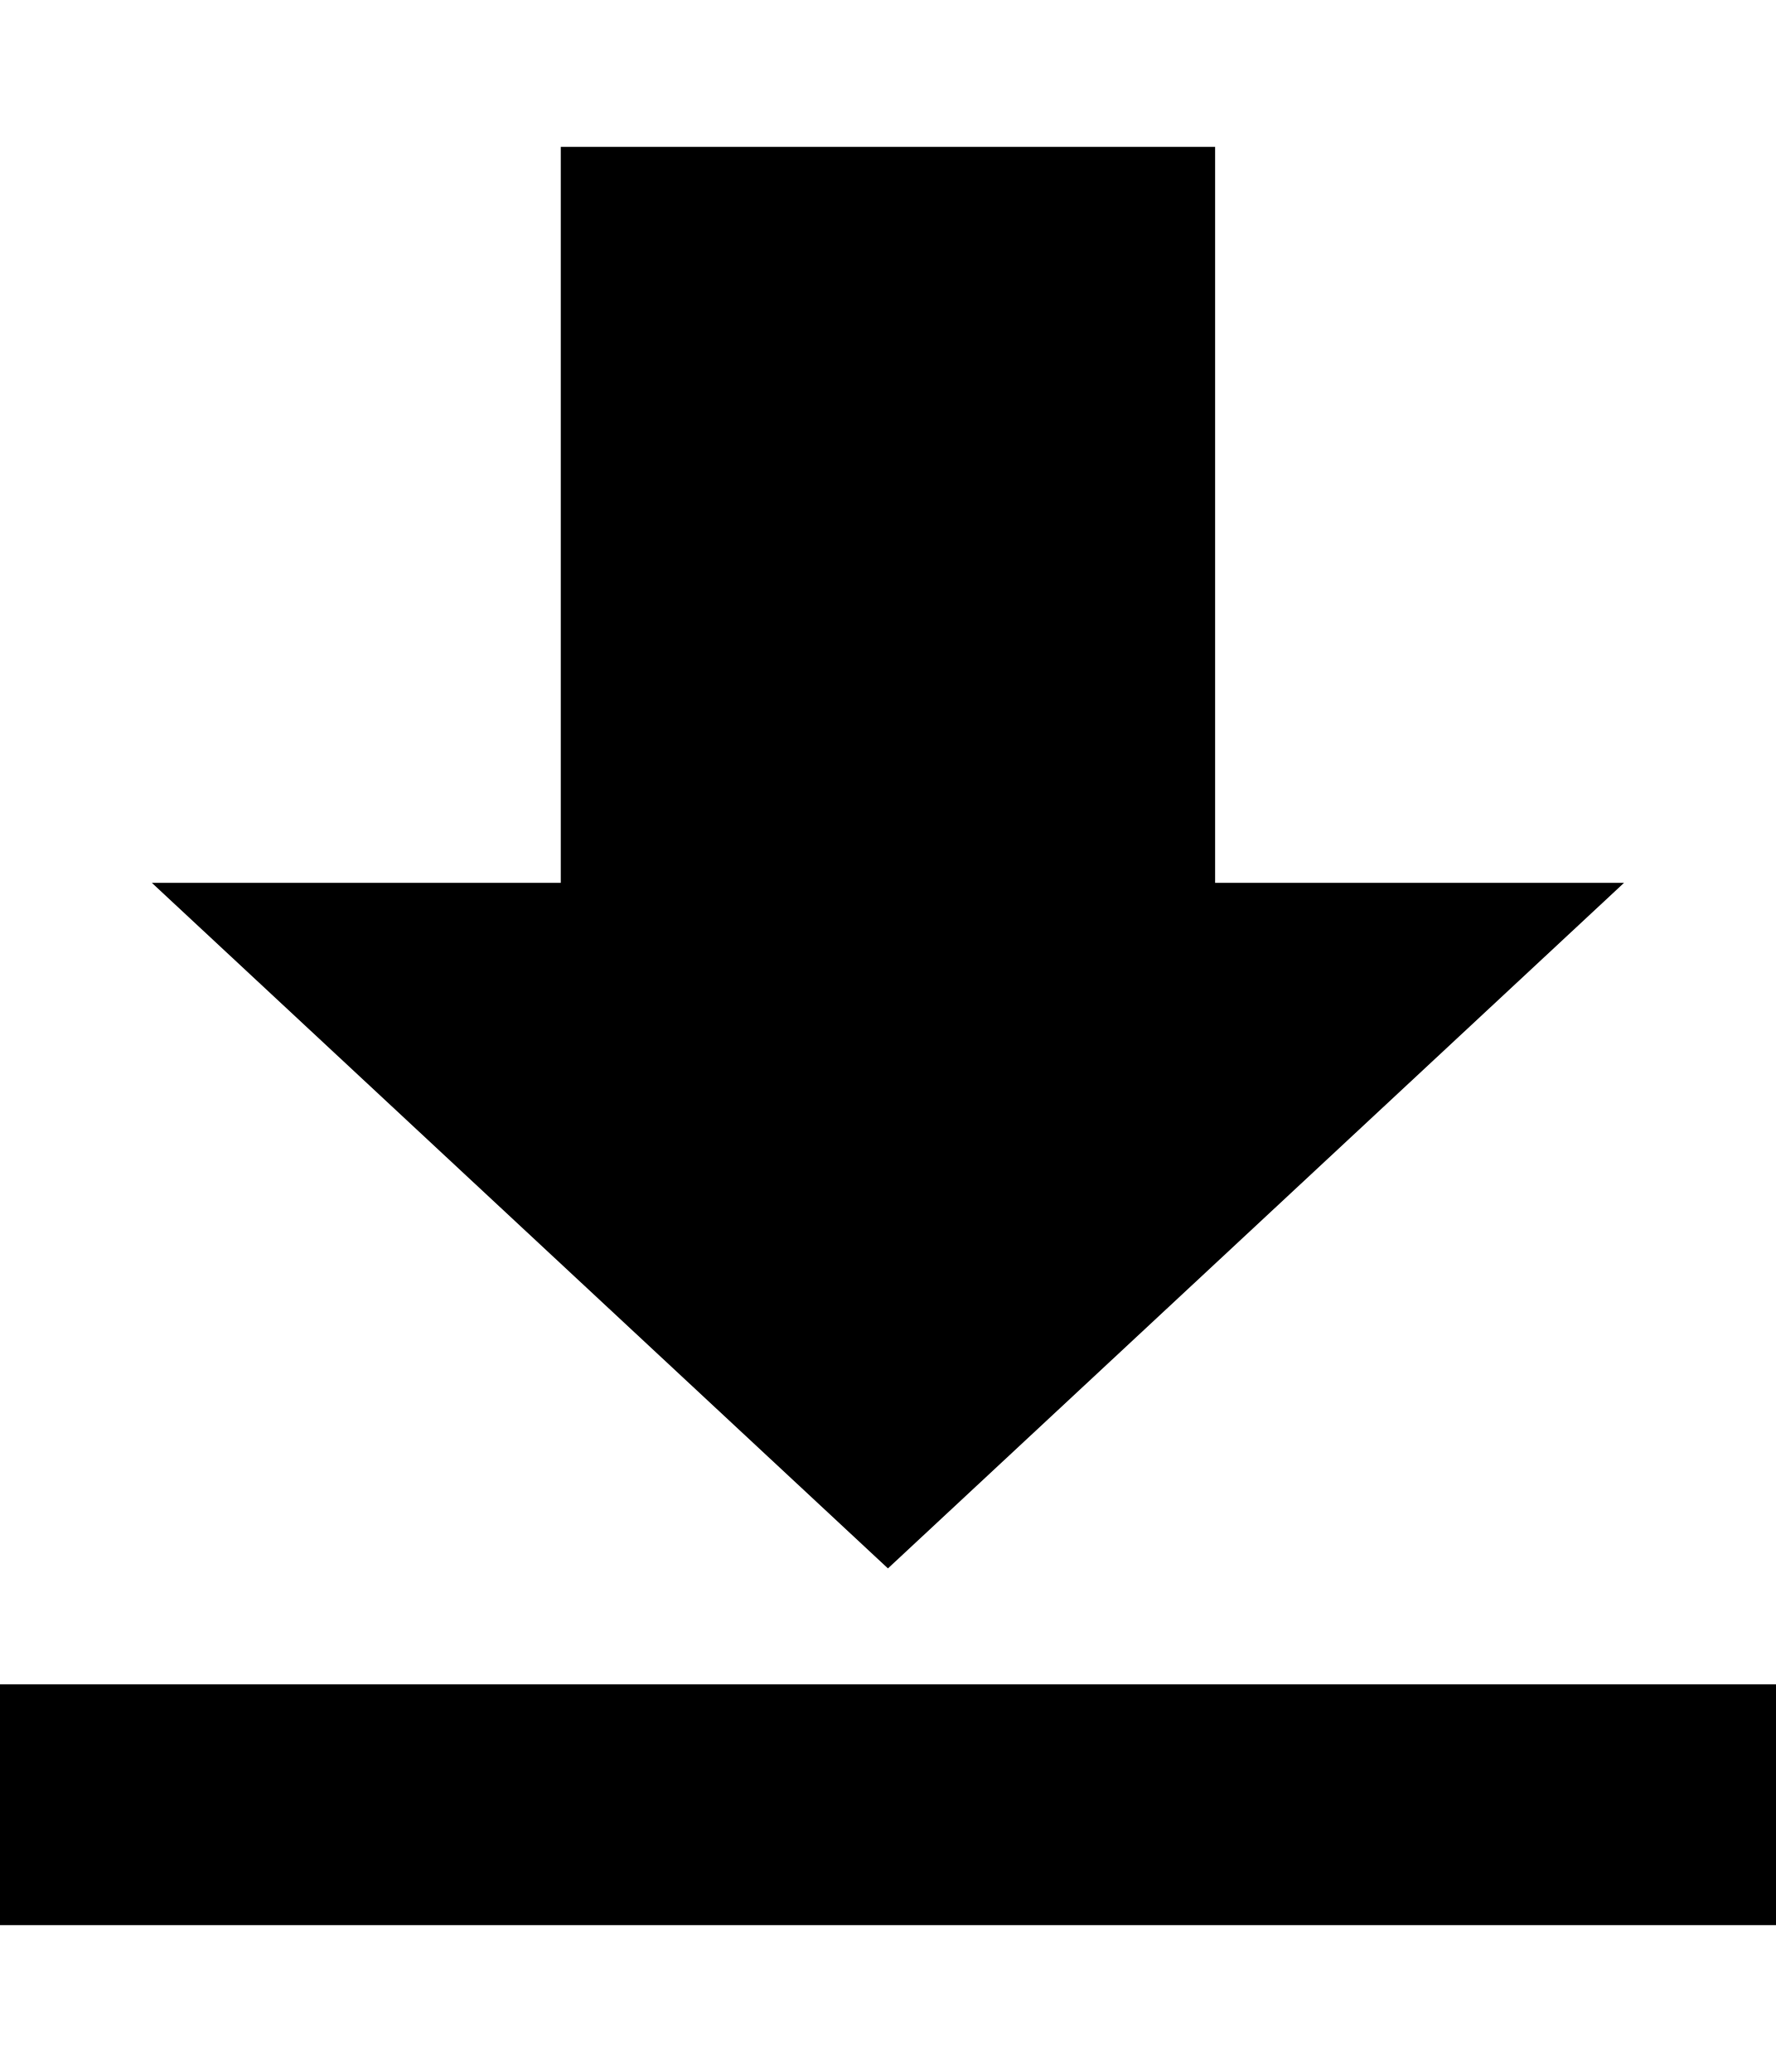
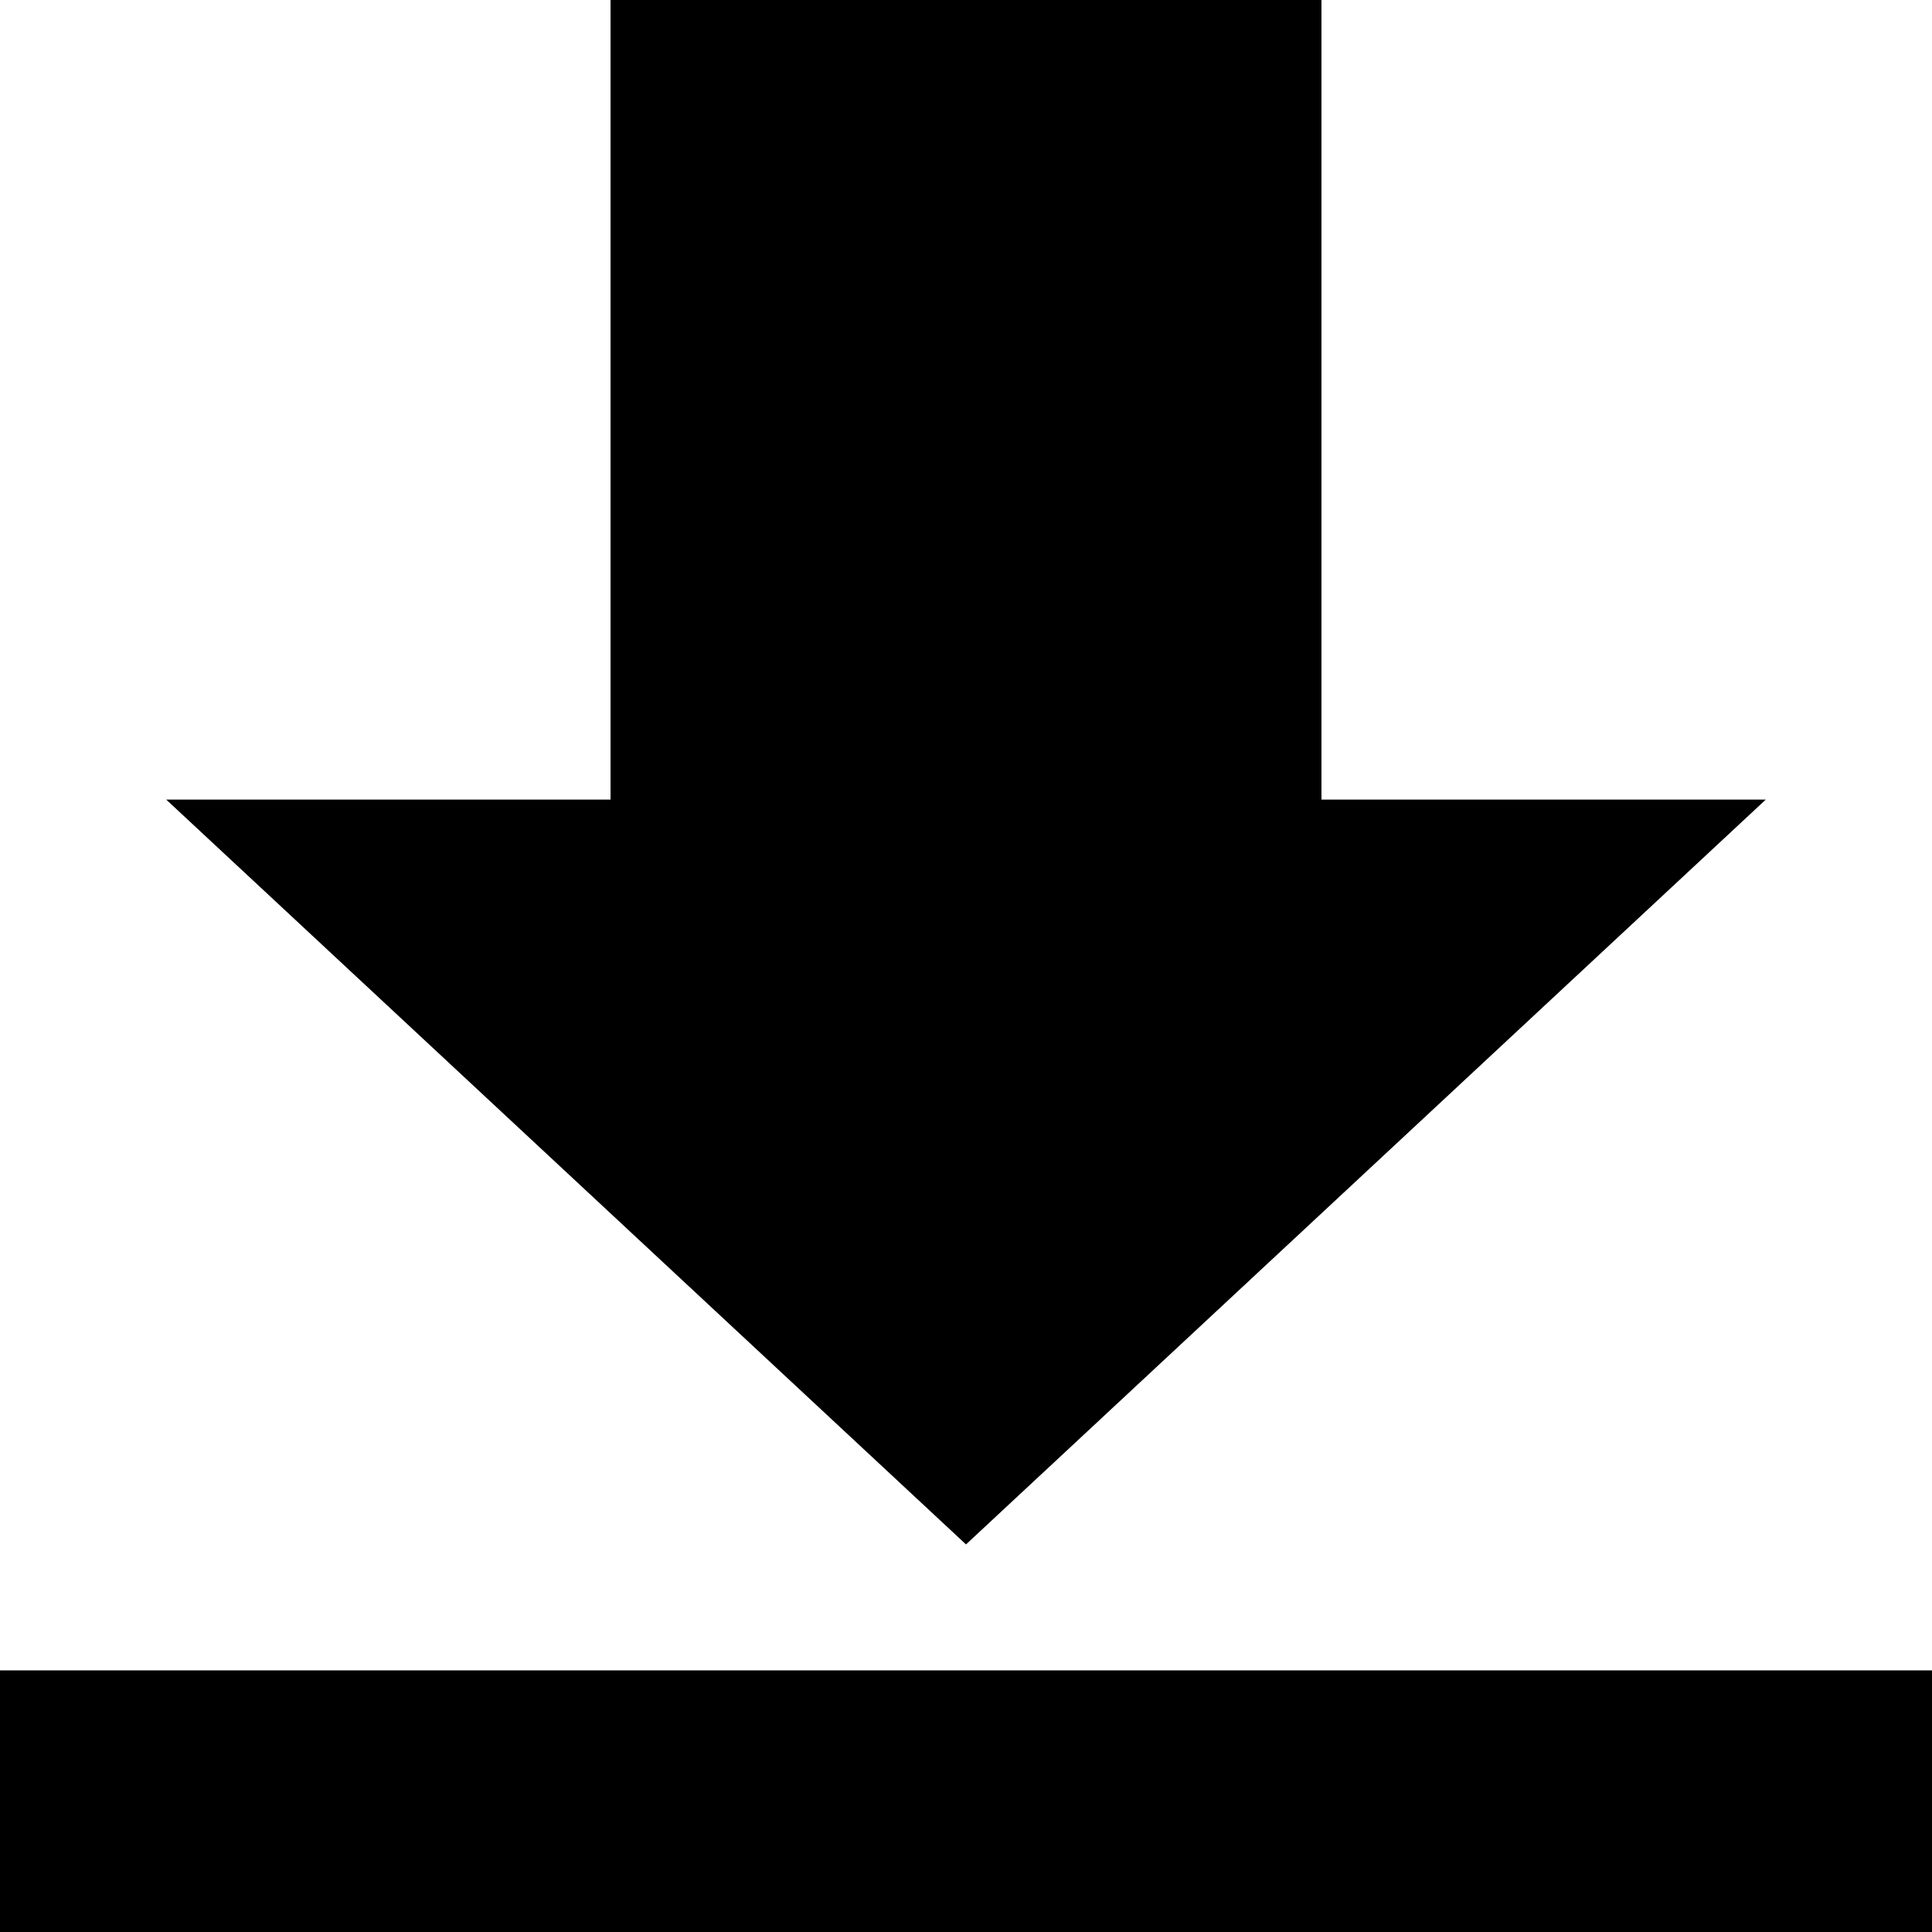
- <svg xmlns="http://www.w3.org/2000/svg" id="svg2" style="margin-top:9px;margin-left:10px;" version="1.1" data-tags="remove-circle, cancel, close, remove, delete" height="896" width="768" data-du="" viewBox="0 0 768 896">
+ <svg xmlns="http://www.w3.org/2000/svg" id="svg2" version="1.1" data-tags="remove-circle, cancel, close, remove, delete" height="1200" width="1200" data-du="" viewBox="0 0 1200 1200">
  <defs id="defs32" />
-   <path d="m -0.5,728.375 769,0 0,104.125 -769,0 z M 525.487,63.5 l -282.973,0 0,318.258 -176.858,0 L 384,678.229 702.345,381.758 l -176.858,0 z" id="path5755" />
+   <path d="M 5.415e-6,1037.515 1200,1037.515 1200,1200 5.415e-6,1200 z M 820.785,-2.41e-4 l -441.571,0 0,496.632 -275.982,0 496.767,462.633 496.767,-462.633 -275.982,0 z" id="path5755" />
</svg>
